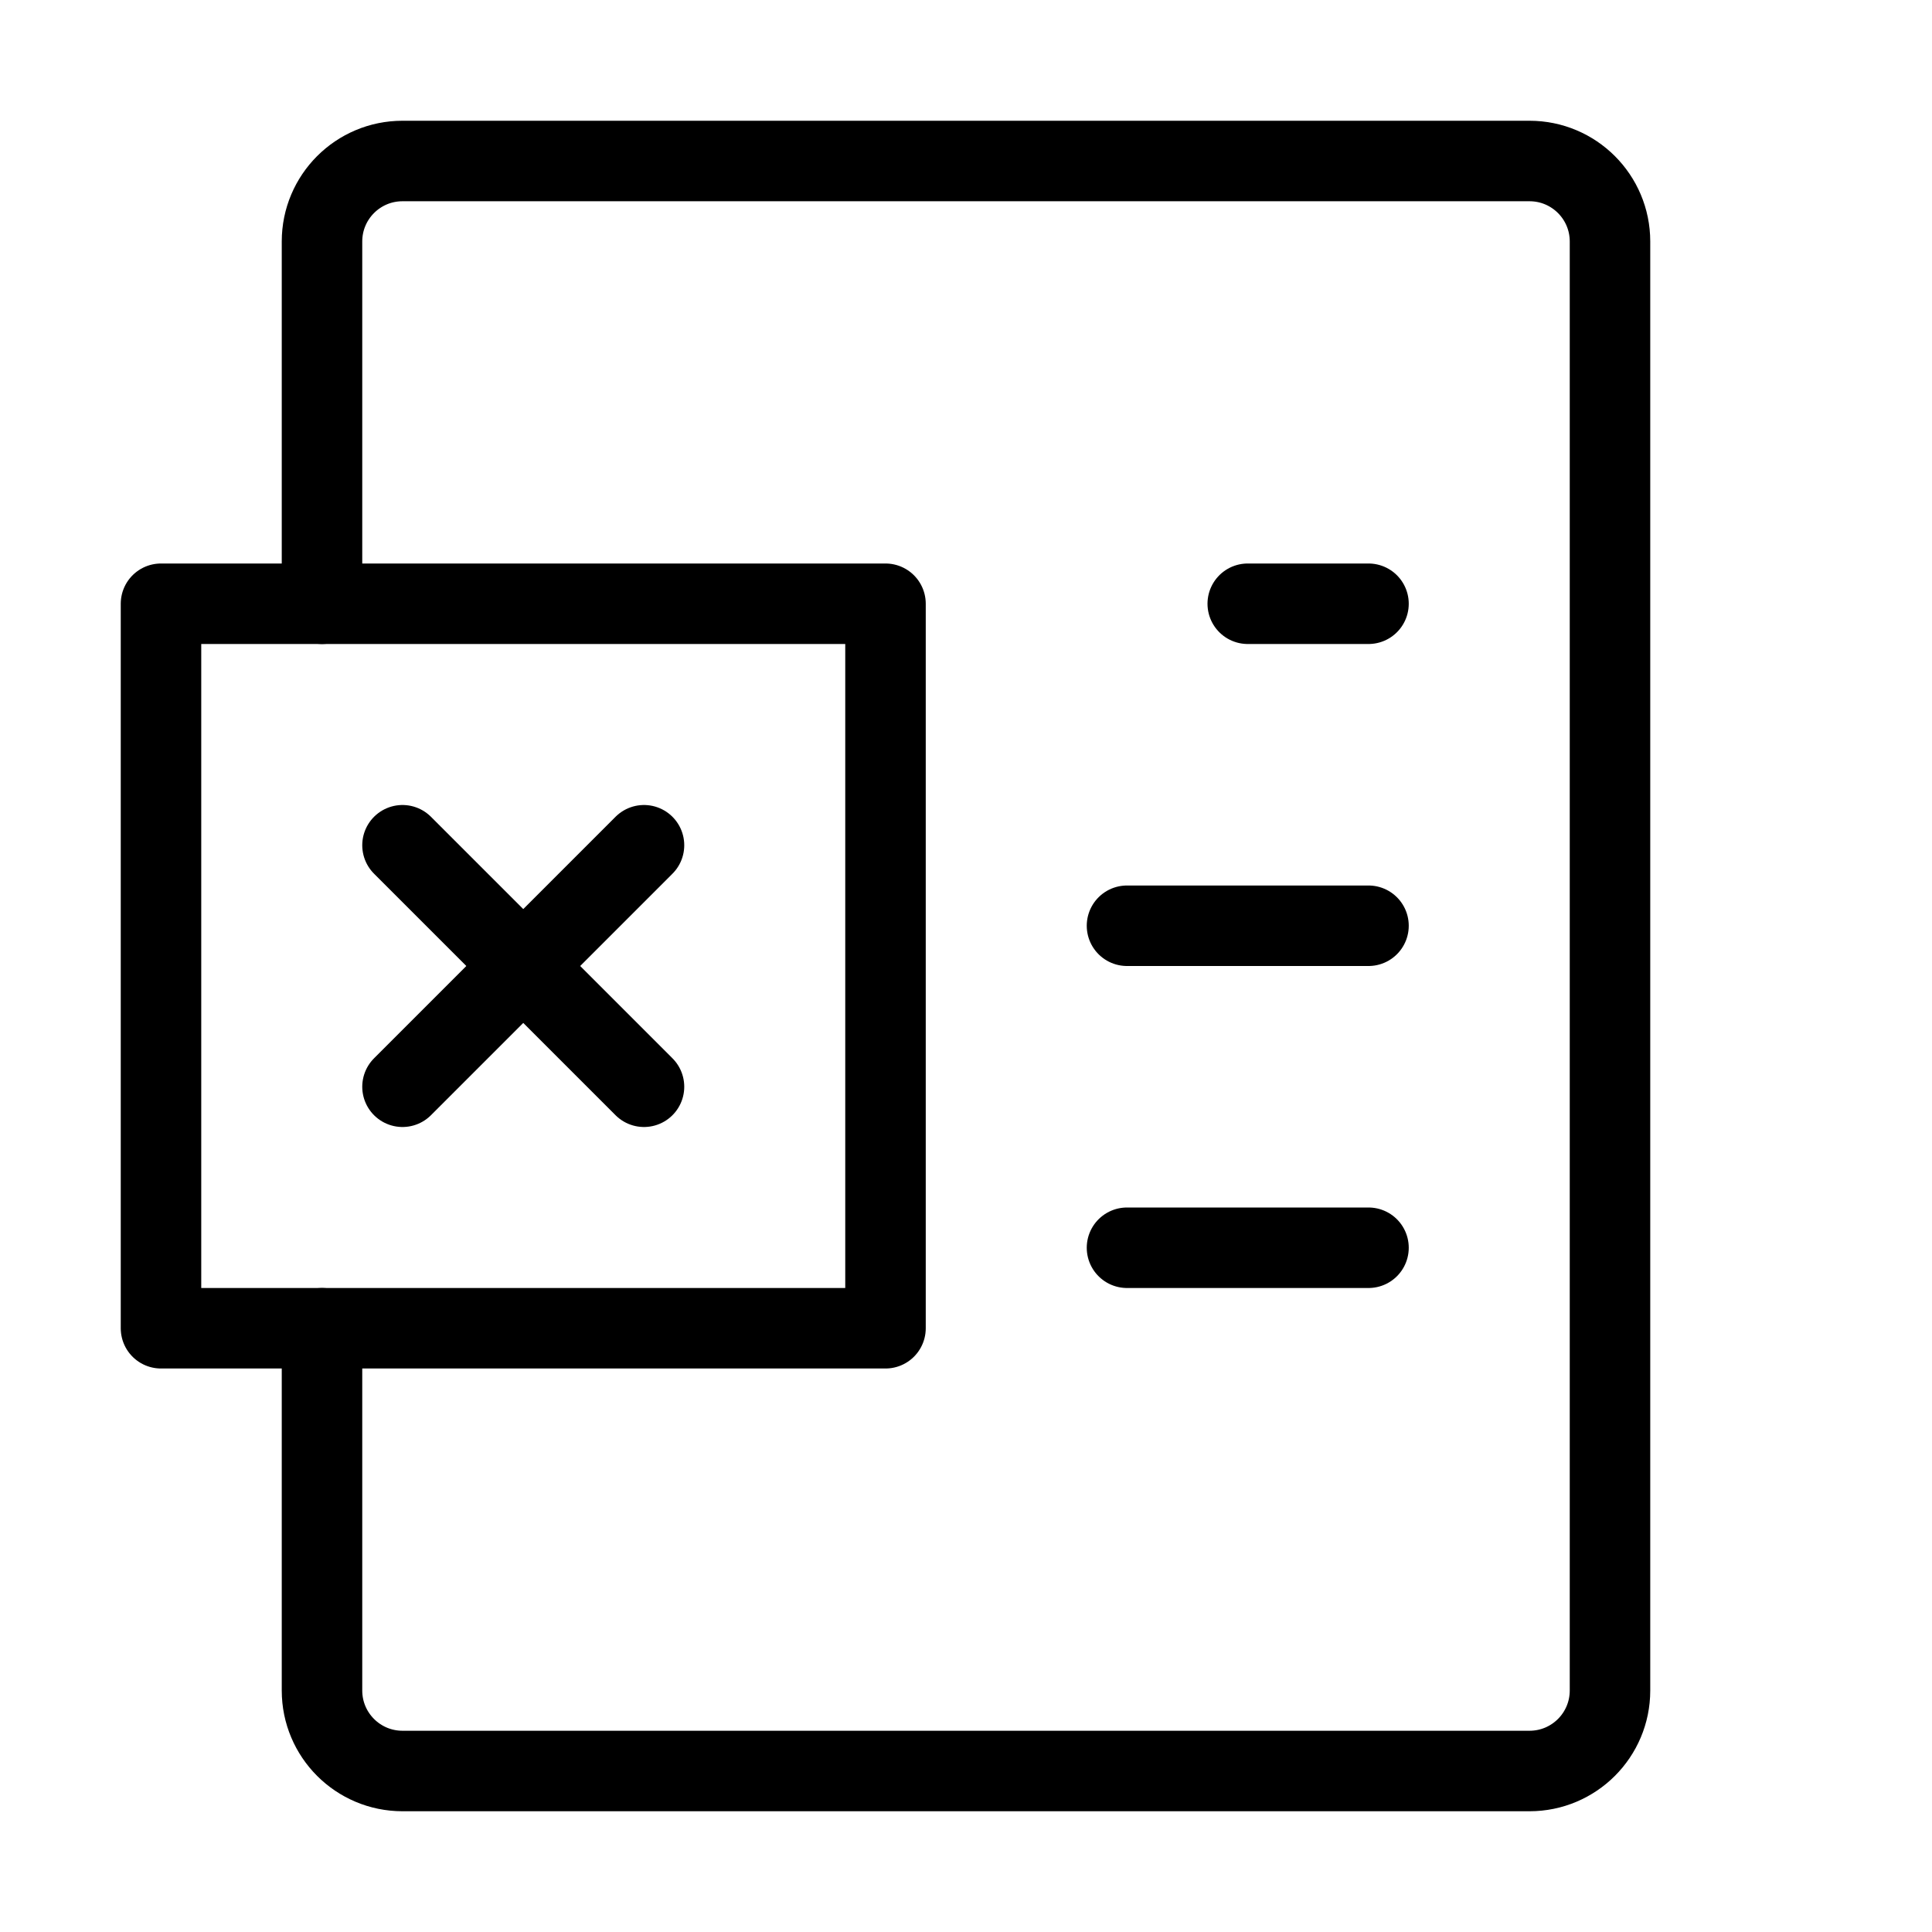
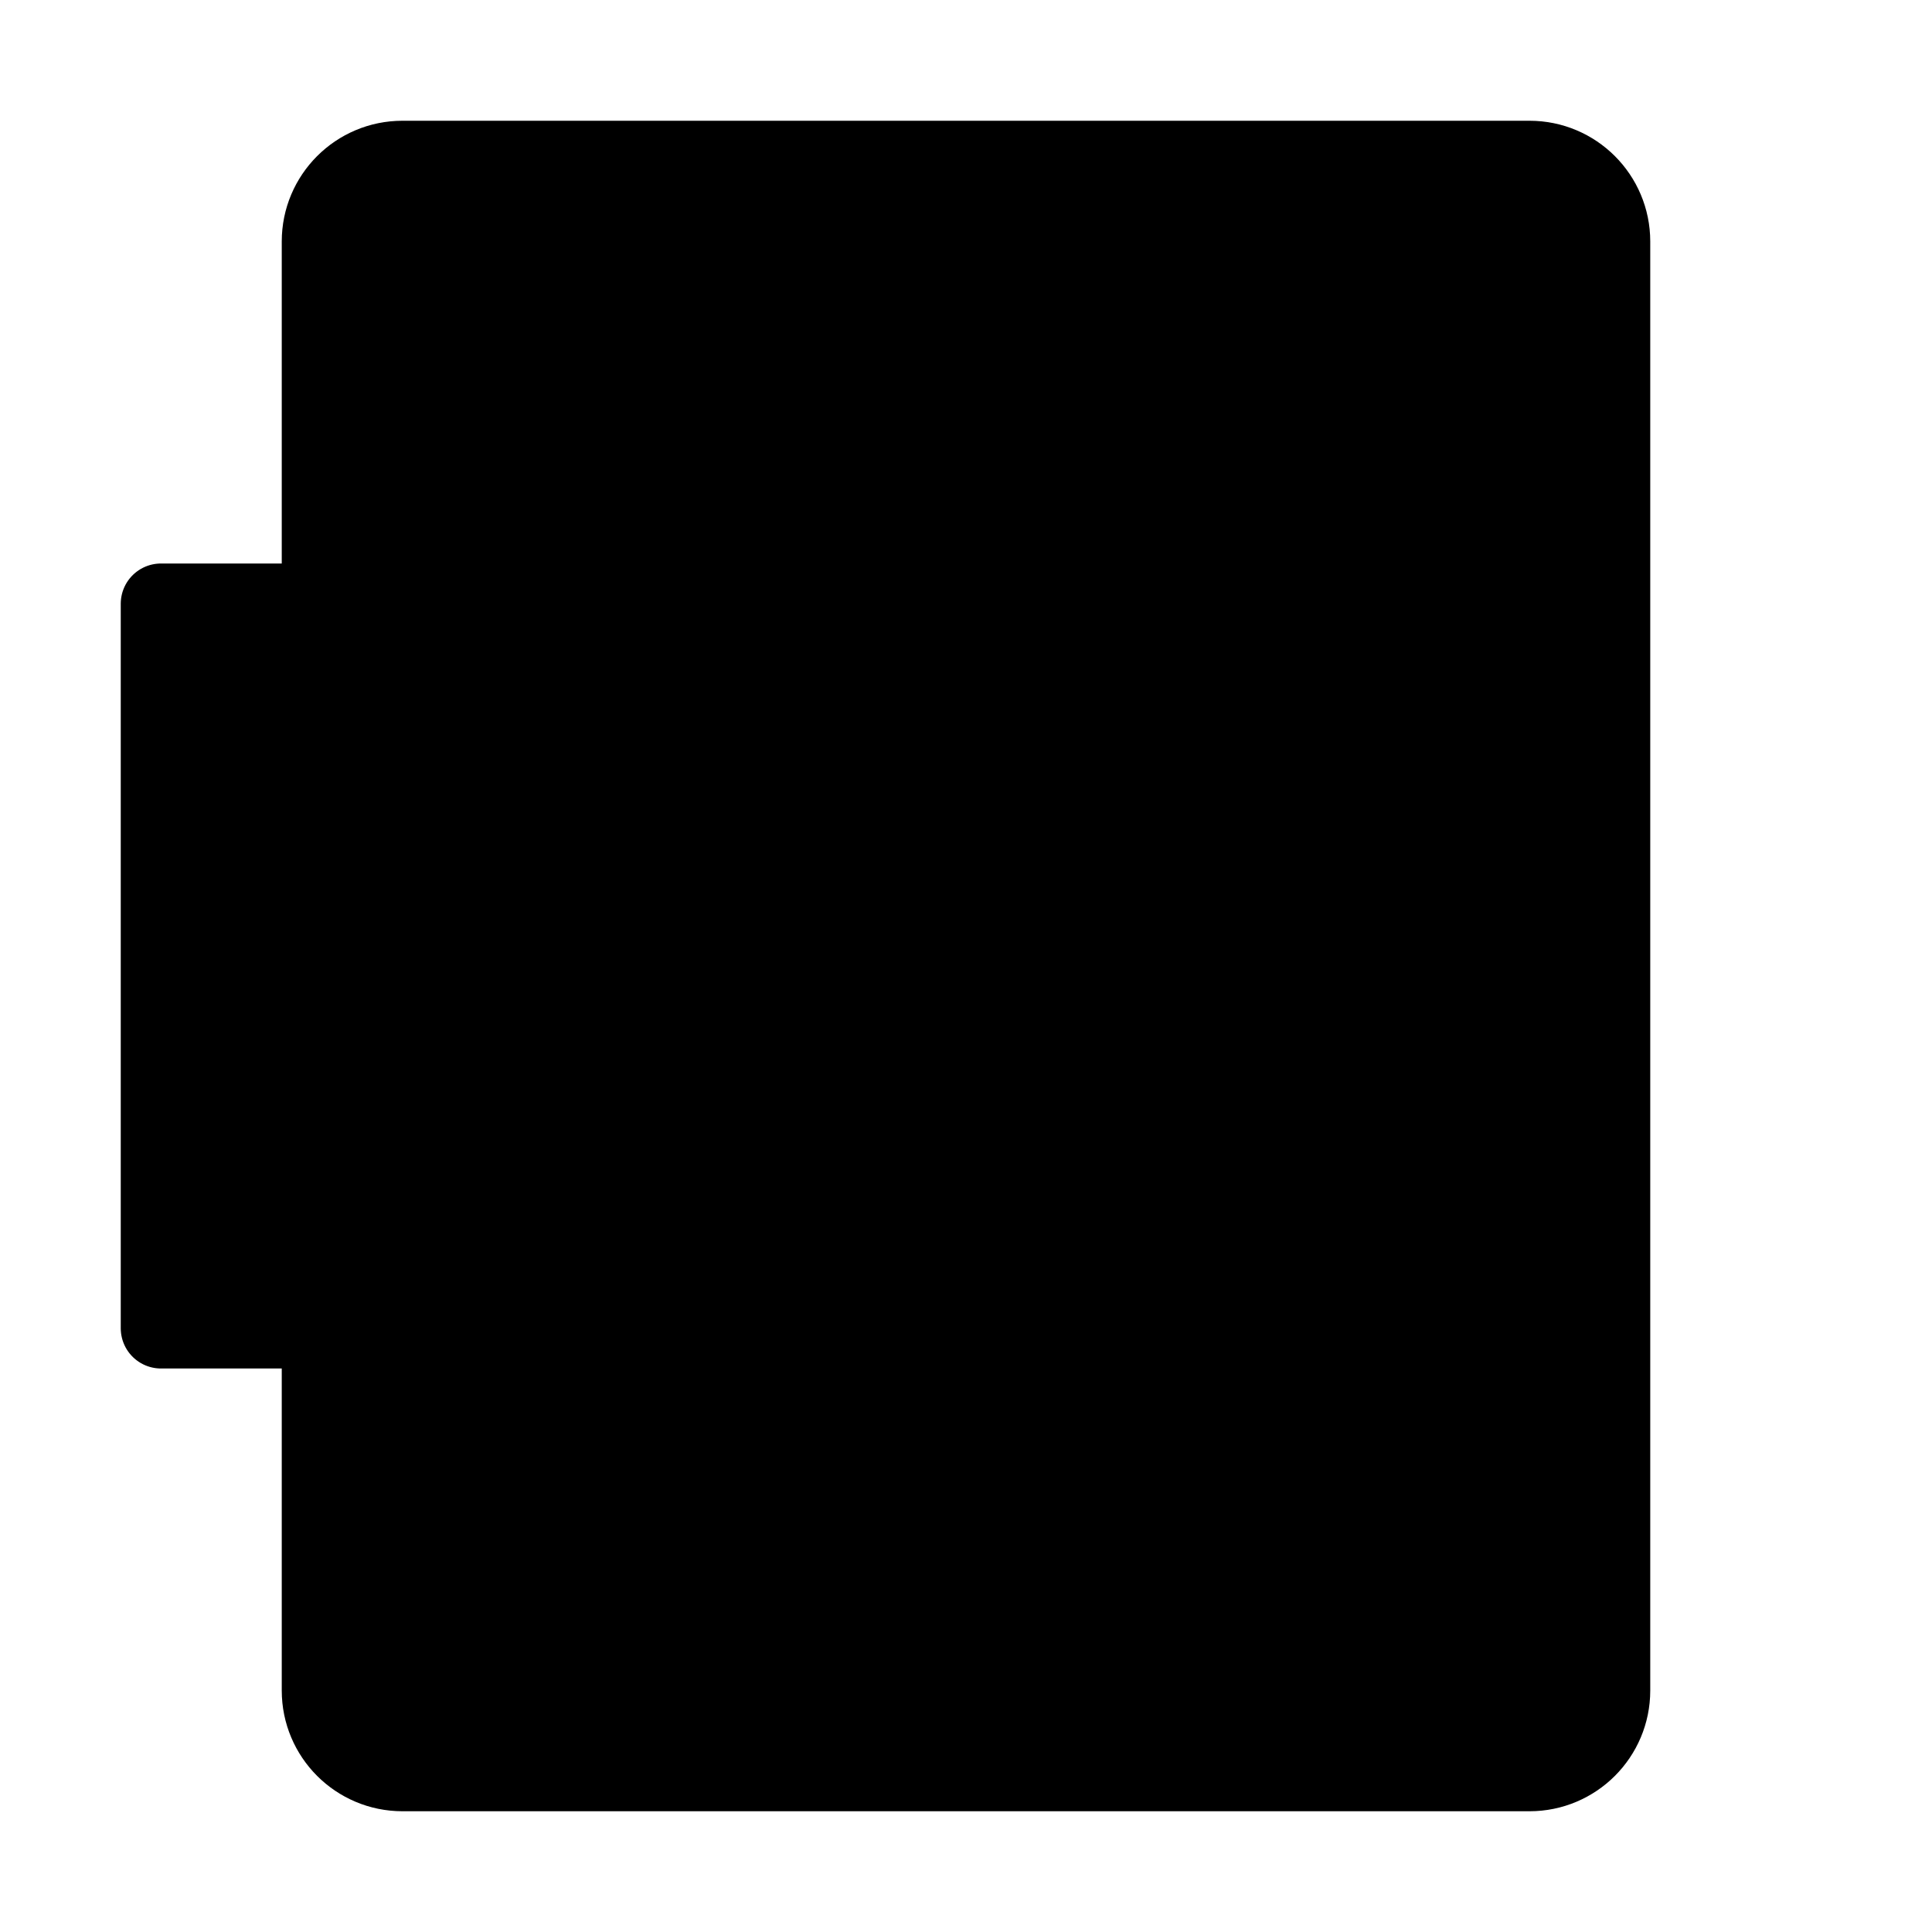
- <svg xmlns="http://www.w3.org/2000/svg" width="24" height="24" viewBox="0 0 48 48" fill="none">
+ <svg xmlns="http://www.w3.org/2000/svg" width="24" height="24" viewBox="0 0 48 48" fill="currentColor">
  <path d="M8 15V6C8 4.895 8.895 4 10 4H38C39.105 4 40 4.895 40 6V42C40 43.105 39.105 44 38 44H10C8.895 44 8 43.105 8 42V33" stroke="#000" stroke-width="2" stroke-linecap="round" stroke-linejoin="round" />
  <path d="M31 15H34" stroke="#000" stroke-width="2" stroke-linecap="round" />
  <path d="M28 23H34" stroke="#000" stroke-width="2" stroke-linecap="round" />
  <path d="M28 31H34" stroke="#000" stroke-width="2" stroke-linecap="round" />
-   <rect x="4" y="15" width="18" height="18" fill="none" stroke="#000" stroke-width="2" stroke-linecap="round" stroke-linejoin="round" />
+   <rect x="4" y="15" width="18" height="18" fill="currentColor" stroke="#000" stroke-width="2" stroke-linecap="round" stroke-linejoin="round" />
  <path d="M10 21L16 27" stroke="#000" stroke-width="2" stroke-linecap="round" stroke-linejoin="round" />
  <path d="M16 21L10 27" stroke="#000" stroke-width="2" stroke-linecap="round" stroke-linejoin="round" />
</svg>
